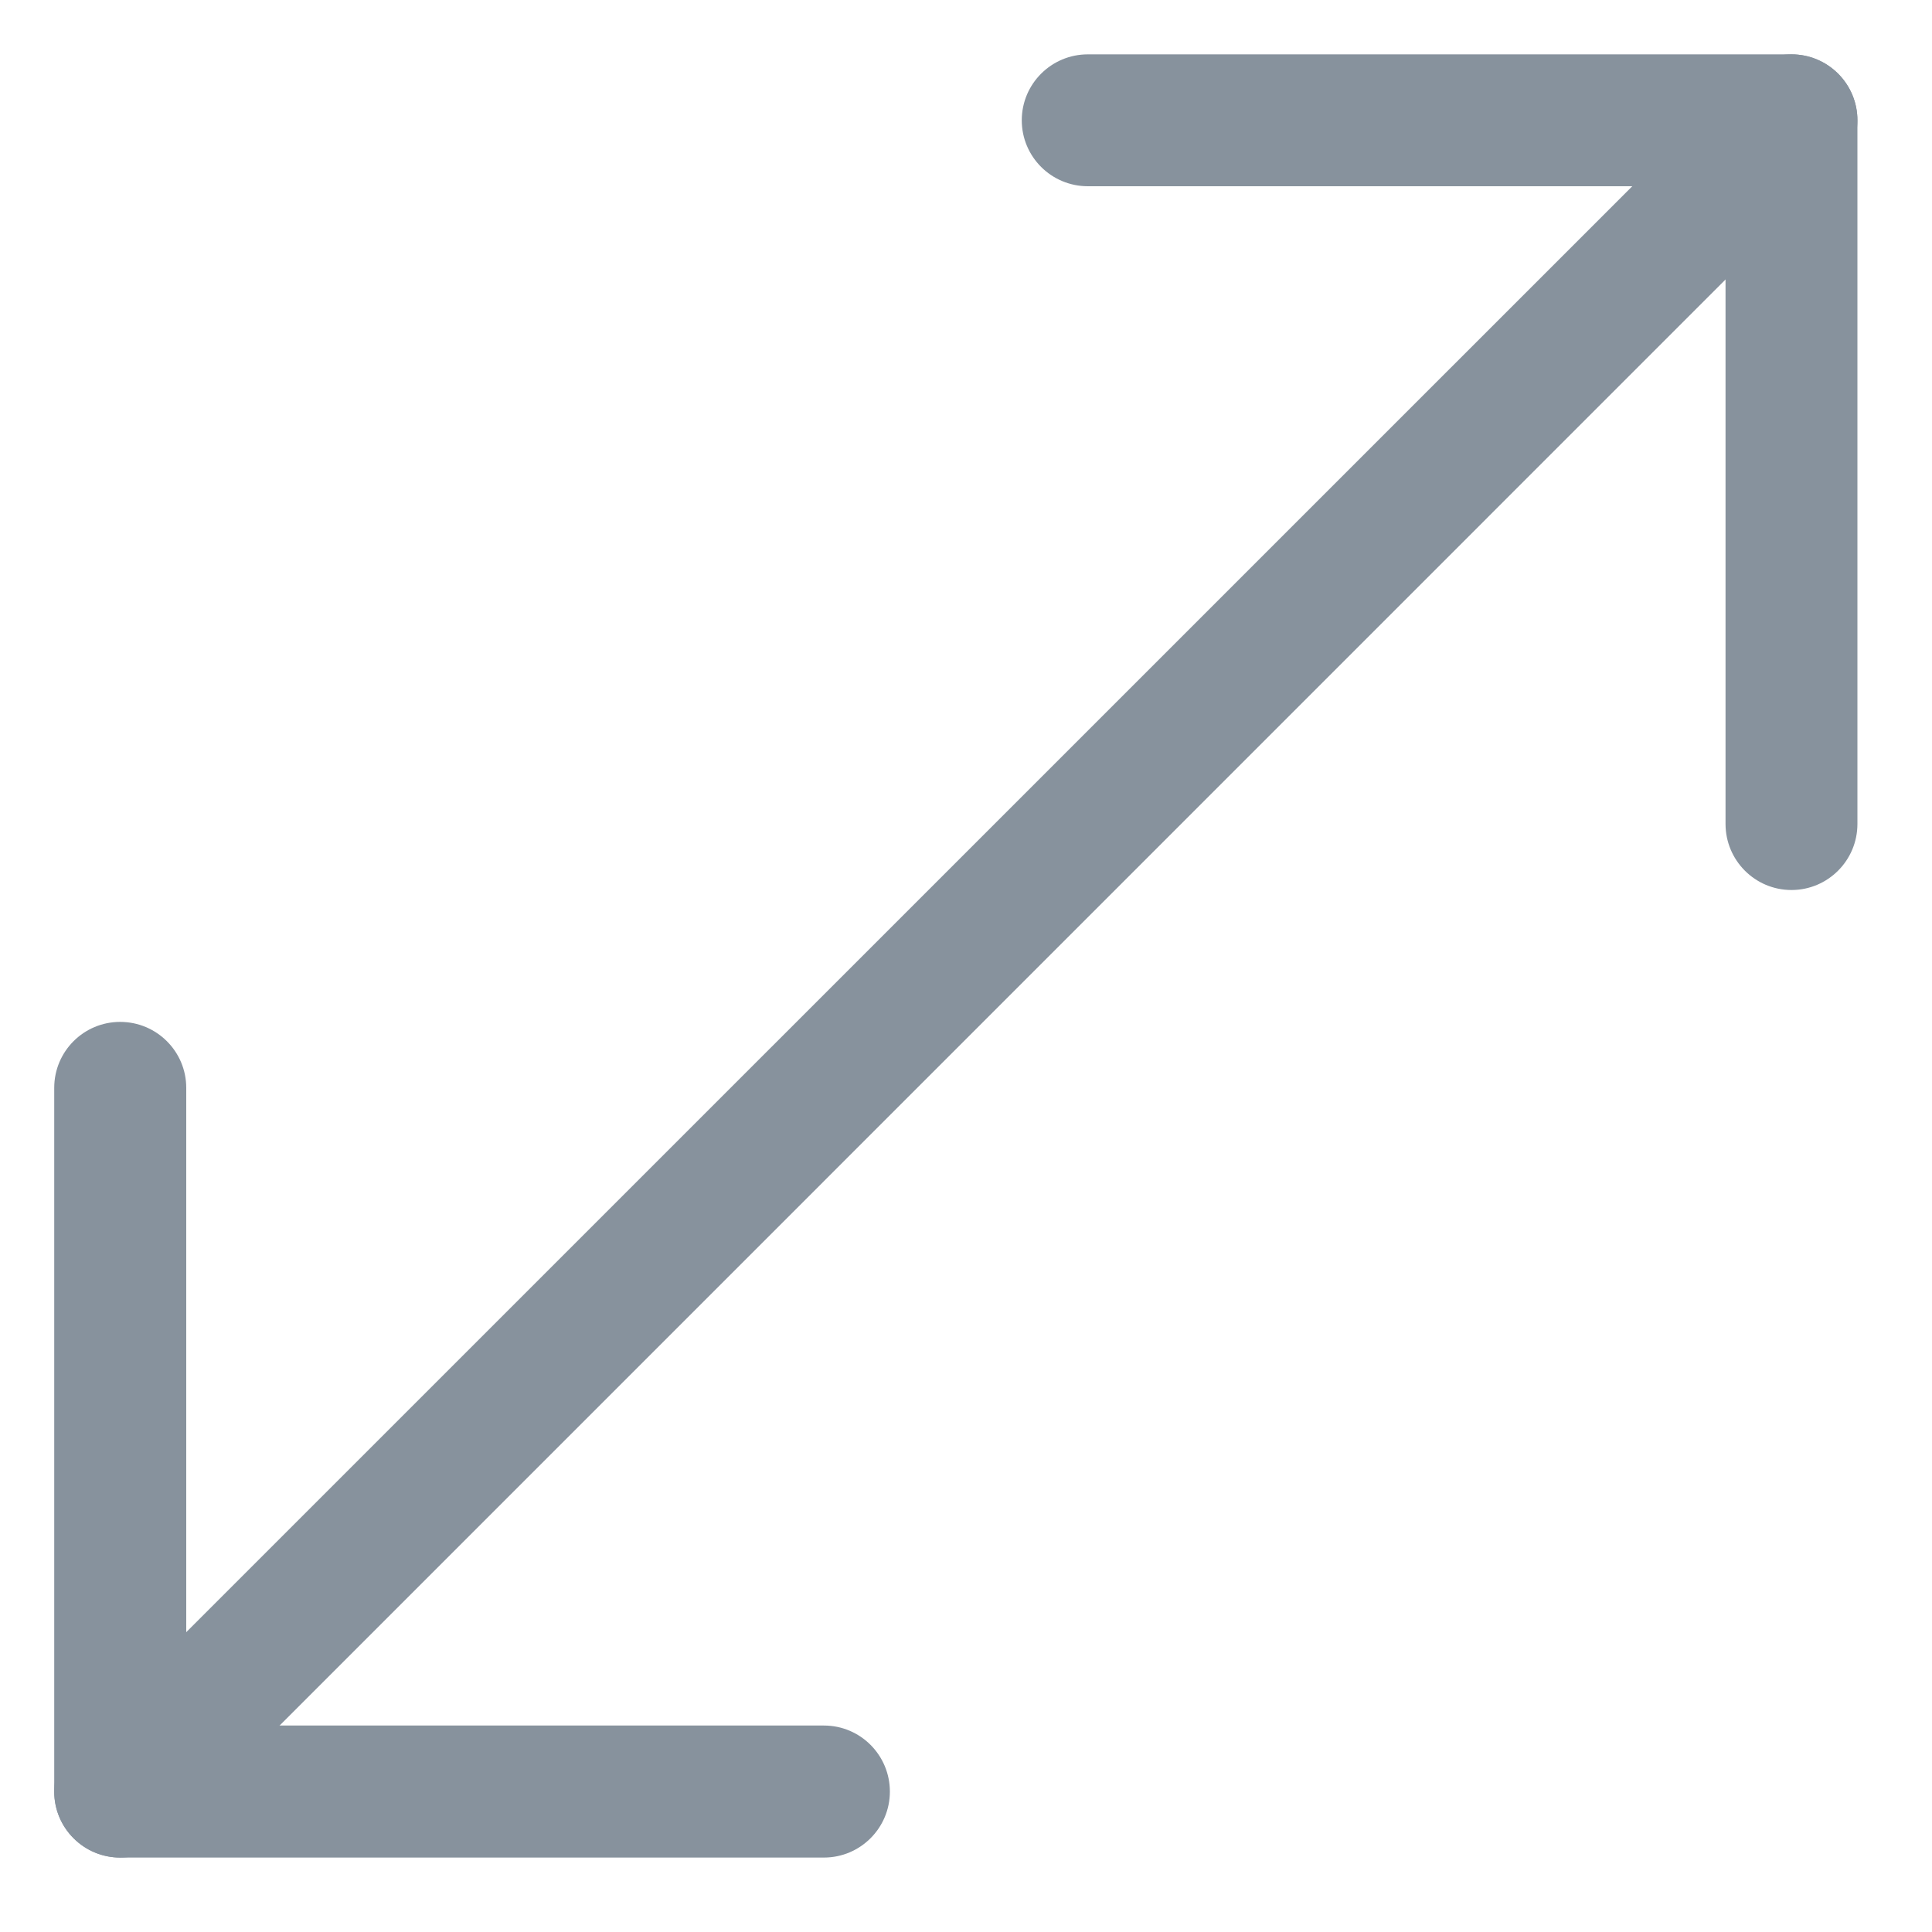
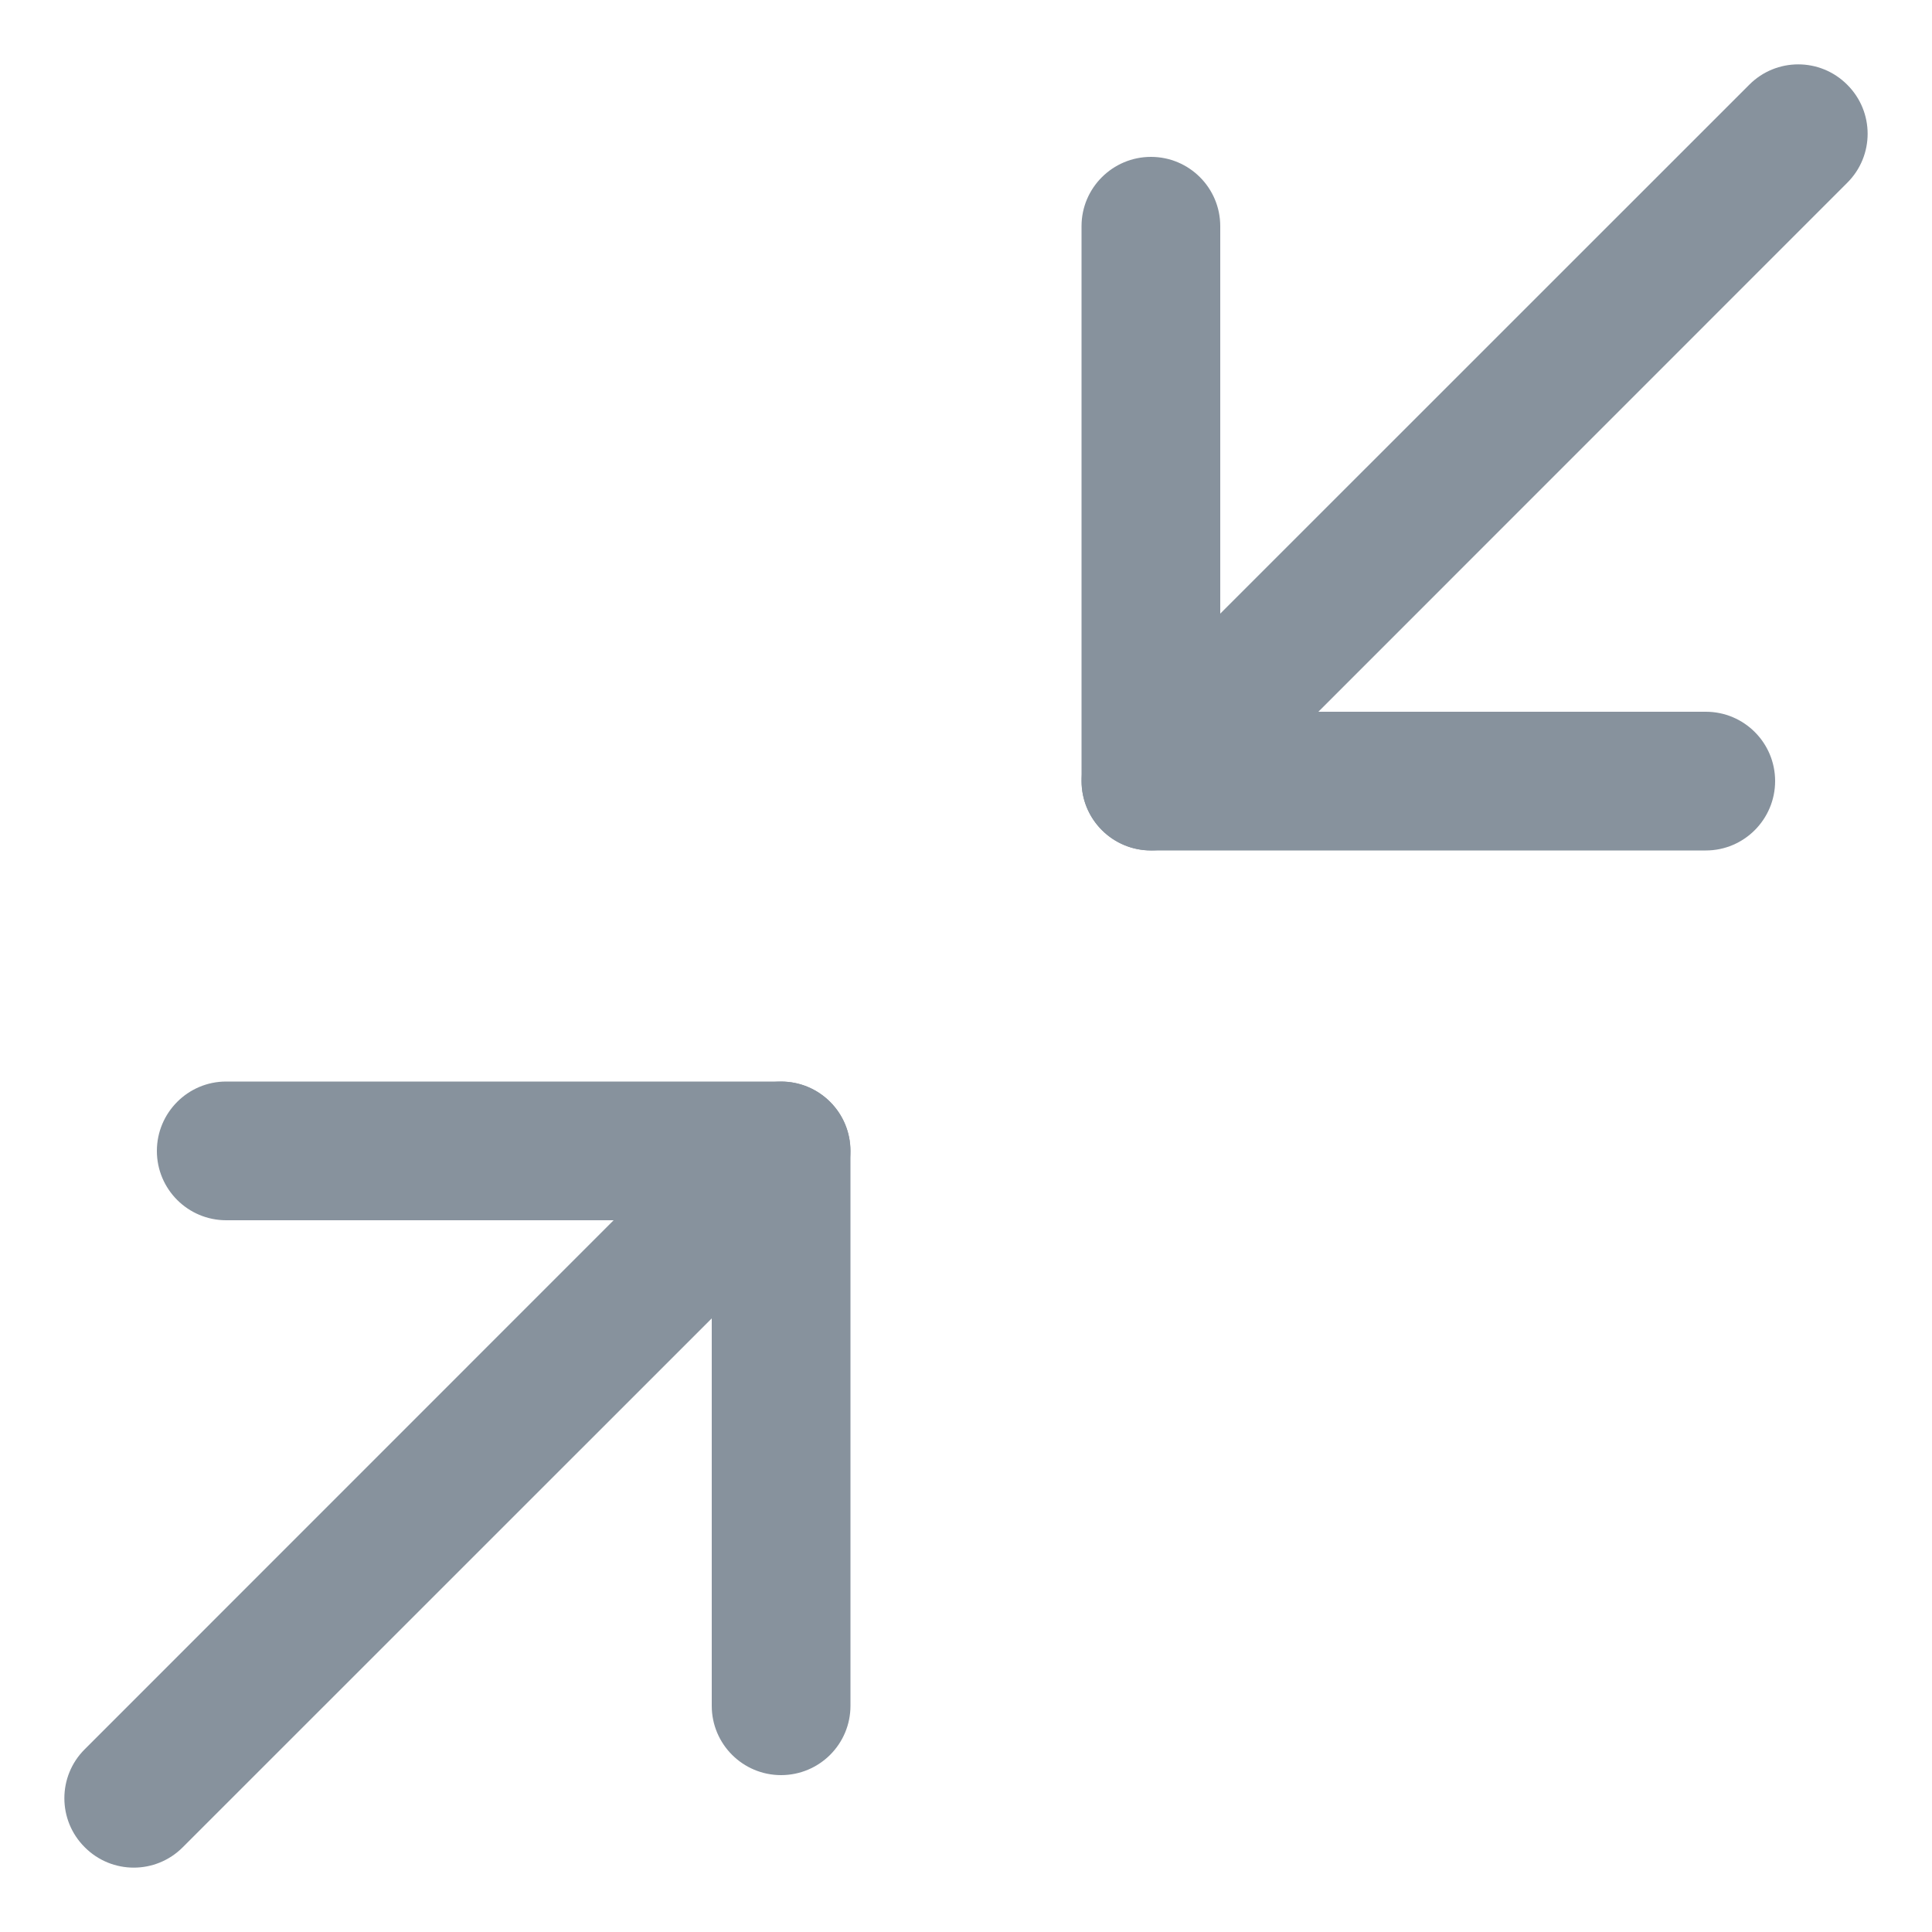
<svg xmlns="http://www.w3.org/2000/svg" width="15" height="15" viewBox="0 0 15 15" fill="none">
-   <path fill-rule="evenodd" clip-rule="evenodd" d="M7.933 0.934C7.933 0.651 8.163 0.422 8.446 0.422H13.909C14.192 0.422 14.421 0.651 14.421 0.934V6.397C14.421 6.68 14.192 6.91 13.909 6.91C13.626 6.91 13.397 6.68 13.397 6.397V1.446H8.446C8.163 1.446 7.933 1.217 7.933 0.934Z" fill="#87929D" />
-   <path fill-rule="evenodd" clip-rule="evenodd" d="M14.271 0.572C14.471 0.772 14.471 1.096 14.271 1.296L1.296 14.272C1.095 14.472 0.771 14.472 0.571 14.272C0.371 14.072 0.371 13.748 0.571 13.547L13.547 0.572C13.747 0.372 14.071 0.372 14.271 0.572Z" fill="#87929D" />
-   <path fill-rule="evenodd" clip-rule="evenodd" d="M0.933 7.934C1.216 7.934 1.446 8.163 1.446 8.446V13.397H6.397C6.68 13.397 6.909 13.627 6.909 13.91C6.909 14.192 6.68 14.422 6.397 14.422H0.933C0.65 14.422 0.421 14.192 0.421 13.91V8.446C0.421 8.163 0.65 7.934 0.933 7.934Z" fill="#87929D" />
+   <path fill-rule="evenodd" clip-rule="evenodd" d="M1.218 8.936C1.218 8.639 1.459 8.397 1.756 8.397H6.064C6.362 8.397 6.603 8.639 6.603 8.936V13.244C6.603 13.541 6.362 13.782 6.064 13.782C5.767 13.782 5.526 13.541 5.526 13.244V9.474H1.756C1.459 9.474 1.218 9.233 1.218 8.936Z" fill="#87929D" />
+   <path fill-rule="evenodd" clip-rule="evenodd" d="M8.936 1.218C9.233 1.218 9.474 1.459 9.474 1.756V5.526H13.244C13.541 5.526 13.782 5.767 13.782 6.064C13.782 6.361 13.541 6.603 13.244 6.603H8.936C8.639 6.603 8.397 6.361 8.397 6.064V1.756C8.397 1.459 8.639 1.218 8.936 1.218Z" fill="#87929D" />
+   <path fill-rule="evenodd" clip-rule="evenodd" d="M14.342 0.658C14.553 0.868 14.553 1.209 14.342 1.419L9.317 6.445C9.106 6.655 8.765 6.655 8.555 6.445C8.345 6.235 8.345 5.894 8.555 5.683L13.581 0.658C13.791 0.447 14.132 0.447 14.342 0.658Z" fill="#87929D" />
+   <path fill-rule="evenodd" clip-rule="evenodd" d="M6.445 8.555C6.655 8.765 6.655 9.106 6.445 9.317L1.419 14.342C1.209 14.553 0.868 14.553 0.658 14.342C0.447 14.132 0.447 13.791 0.658 13.581L5.683 8.555C5.894 8.345 6.235 8.345 6.445 8.555Z" fill="#87929D" />
</svg>
